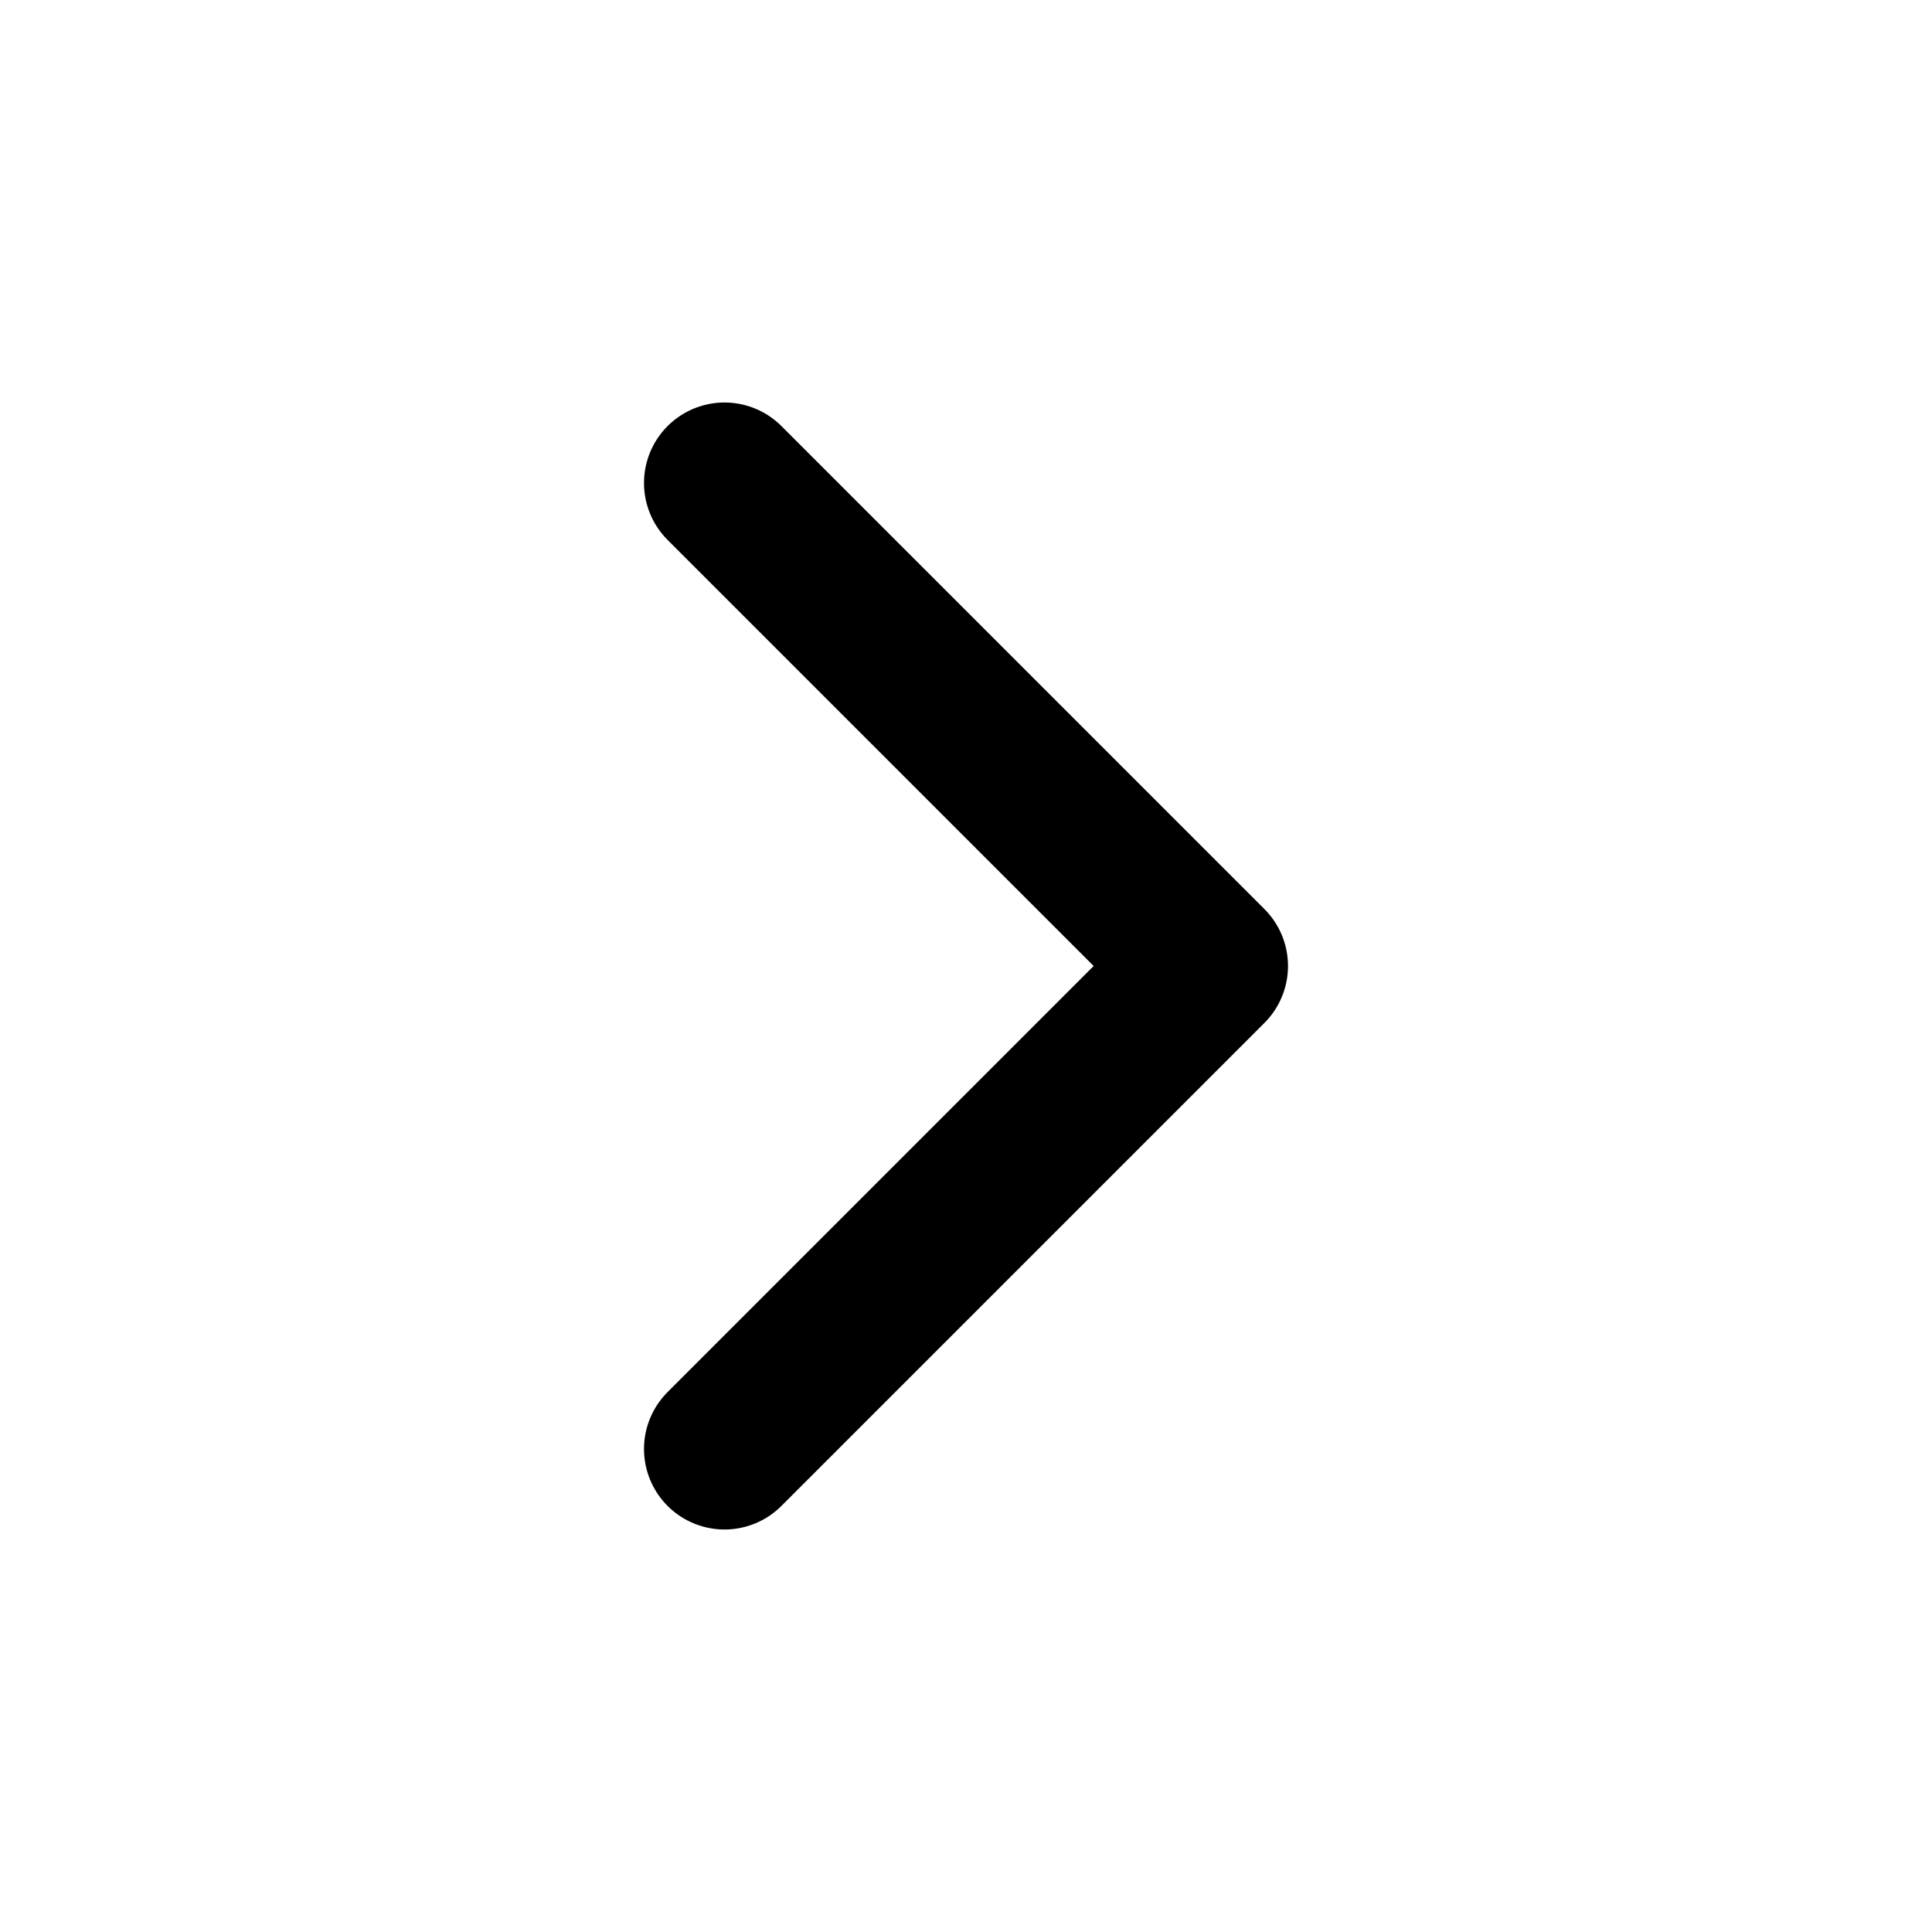
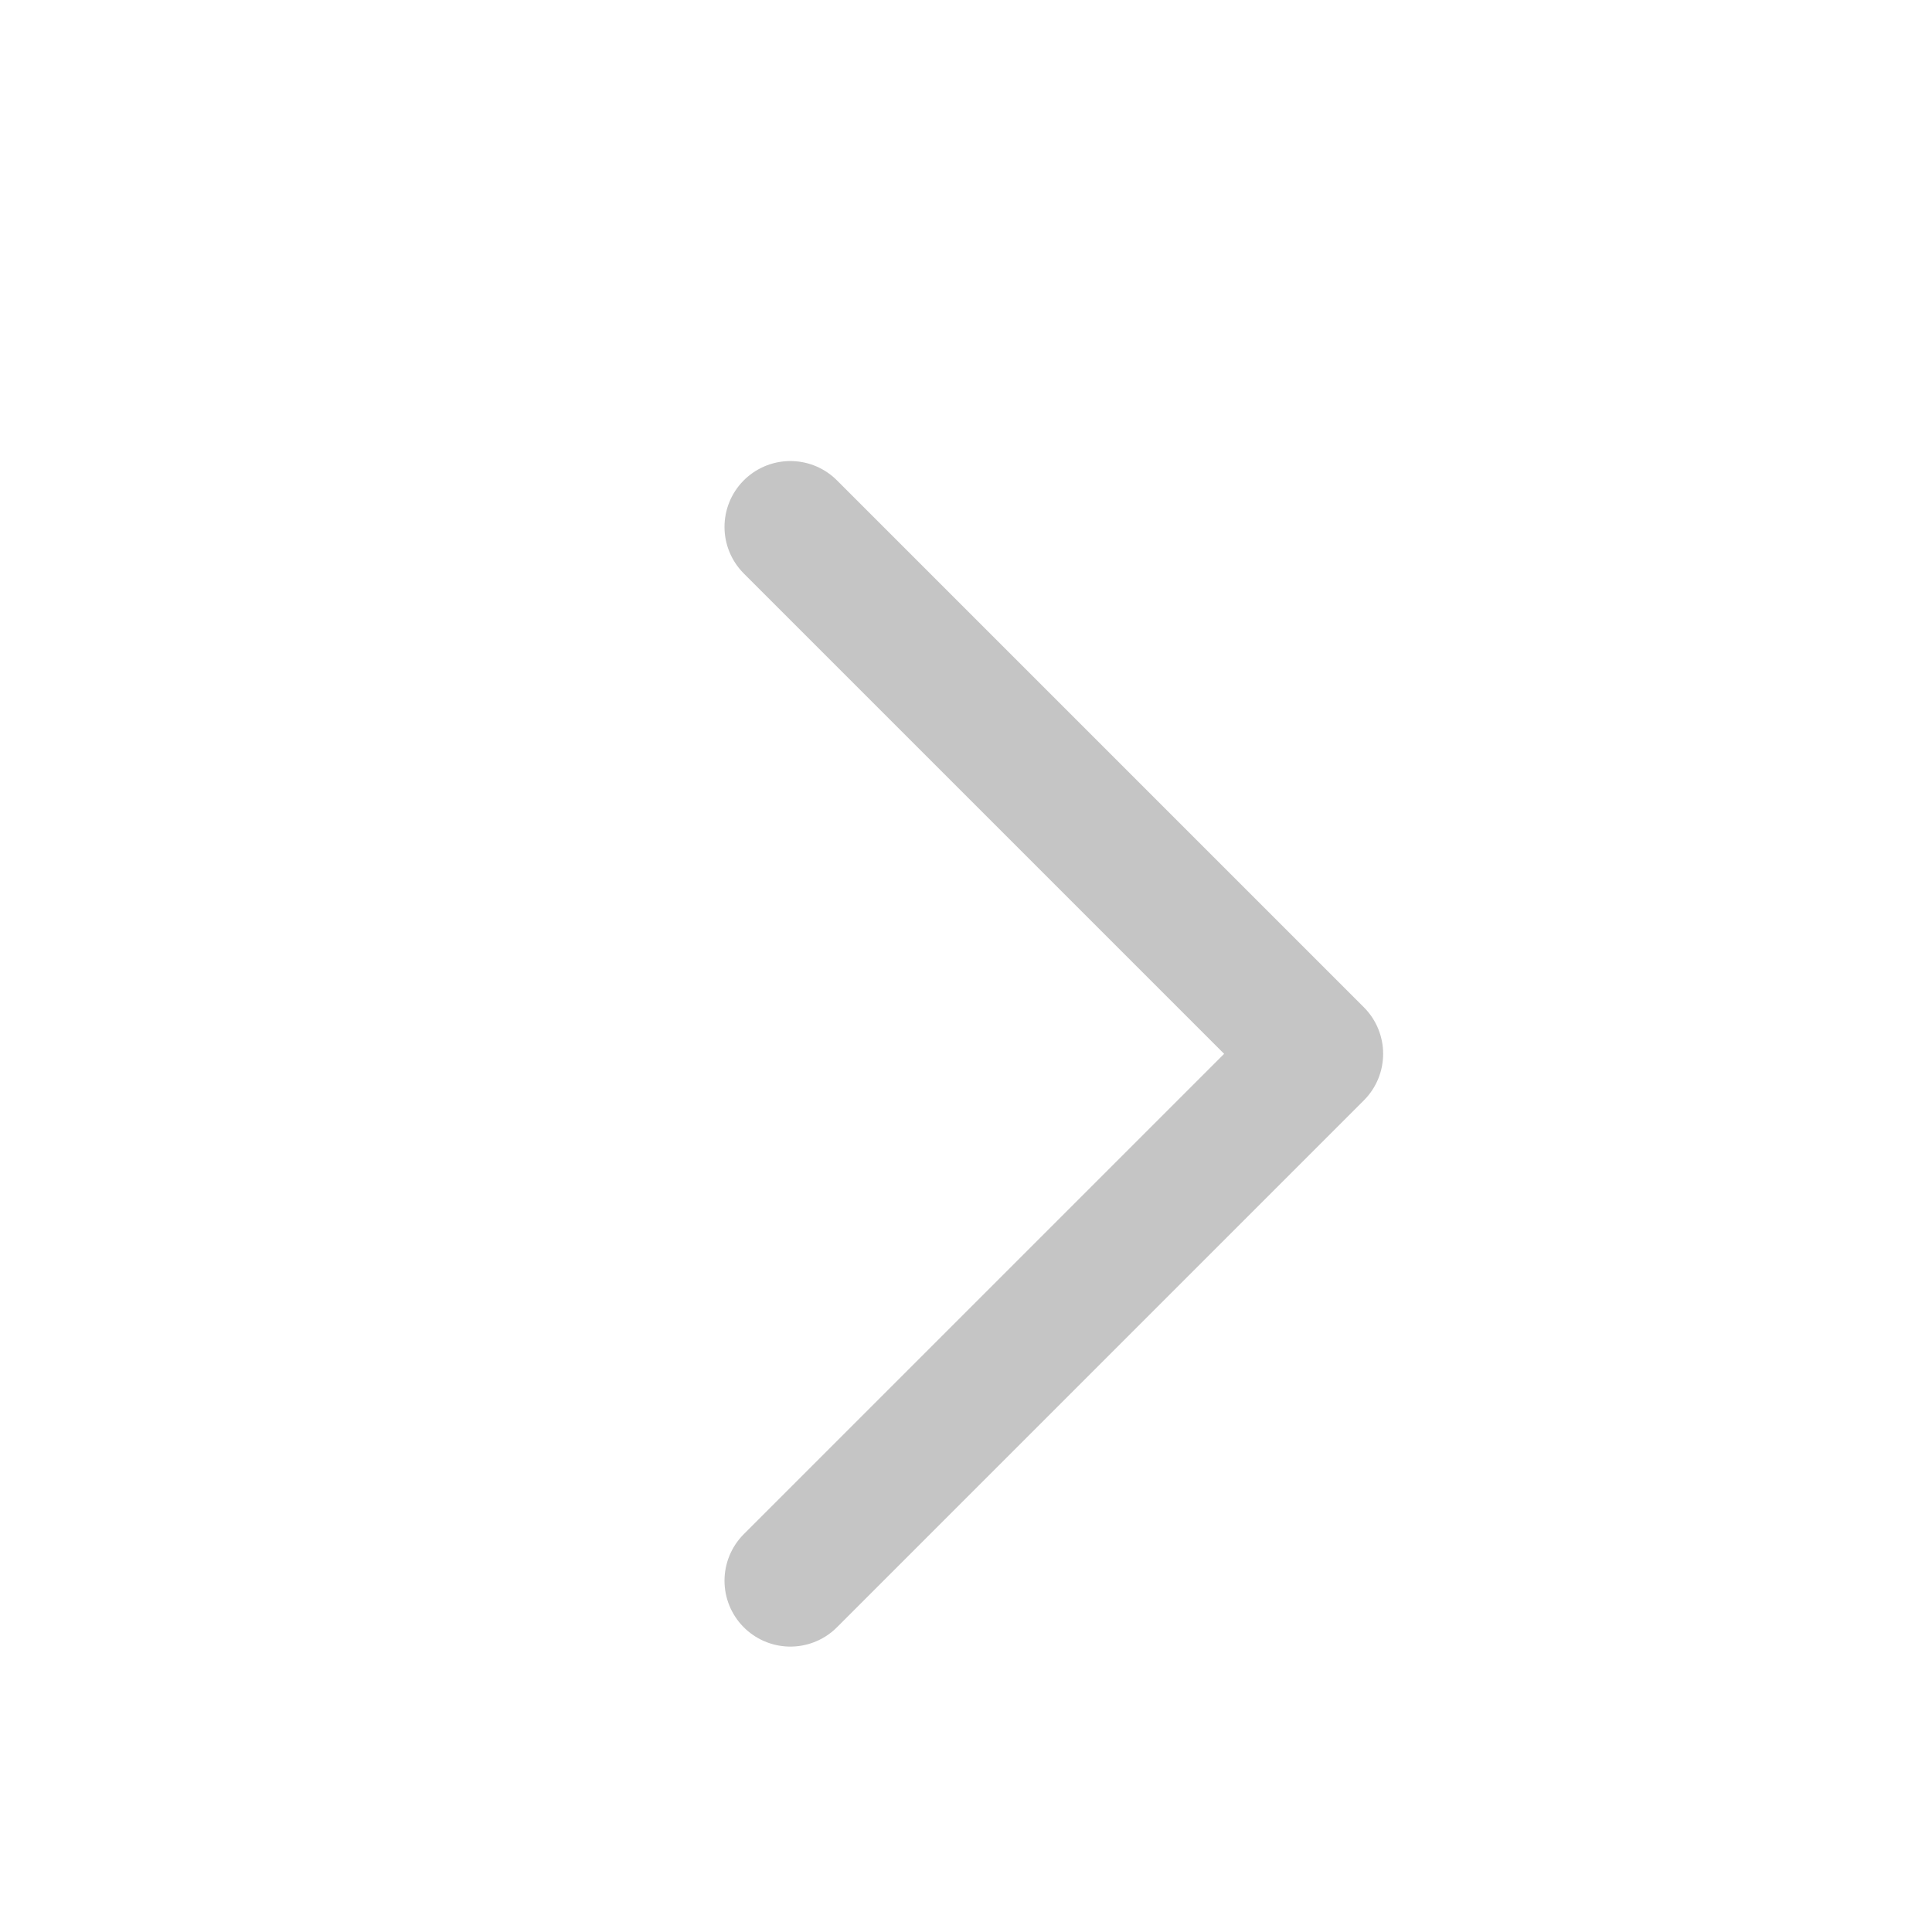
- <svg xmlns="http://www.w3.org/2000/svg" width="24" height="24" viewBox="0 0 24 24" fill="none" stroke="currentColor" stroke-width="2" stroke-linecap="round" stroke-linejoin="round" class="icon icon-tabler icons-tabler-outline icon-tabler-chevron-right">
+ <svg xmlns="http://www.w3.org/2000/svg" width="22" height="22" viewBox="0 0 22 22" fill="none" stroke="#C5C5C5" stroke-width="1.5" stroke-linecap="round" stroke-linejoin="round">
  <path stroke="none" d="M0 0h24v24H0z" fill="none" />
  <path d="M9 6l6 6l-6 6" />
</svg>
